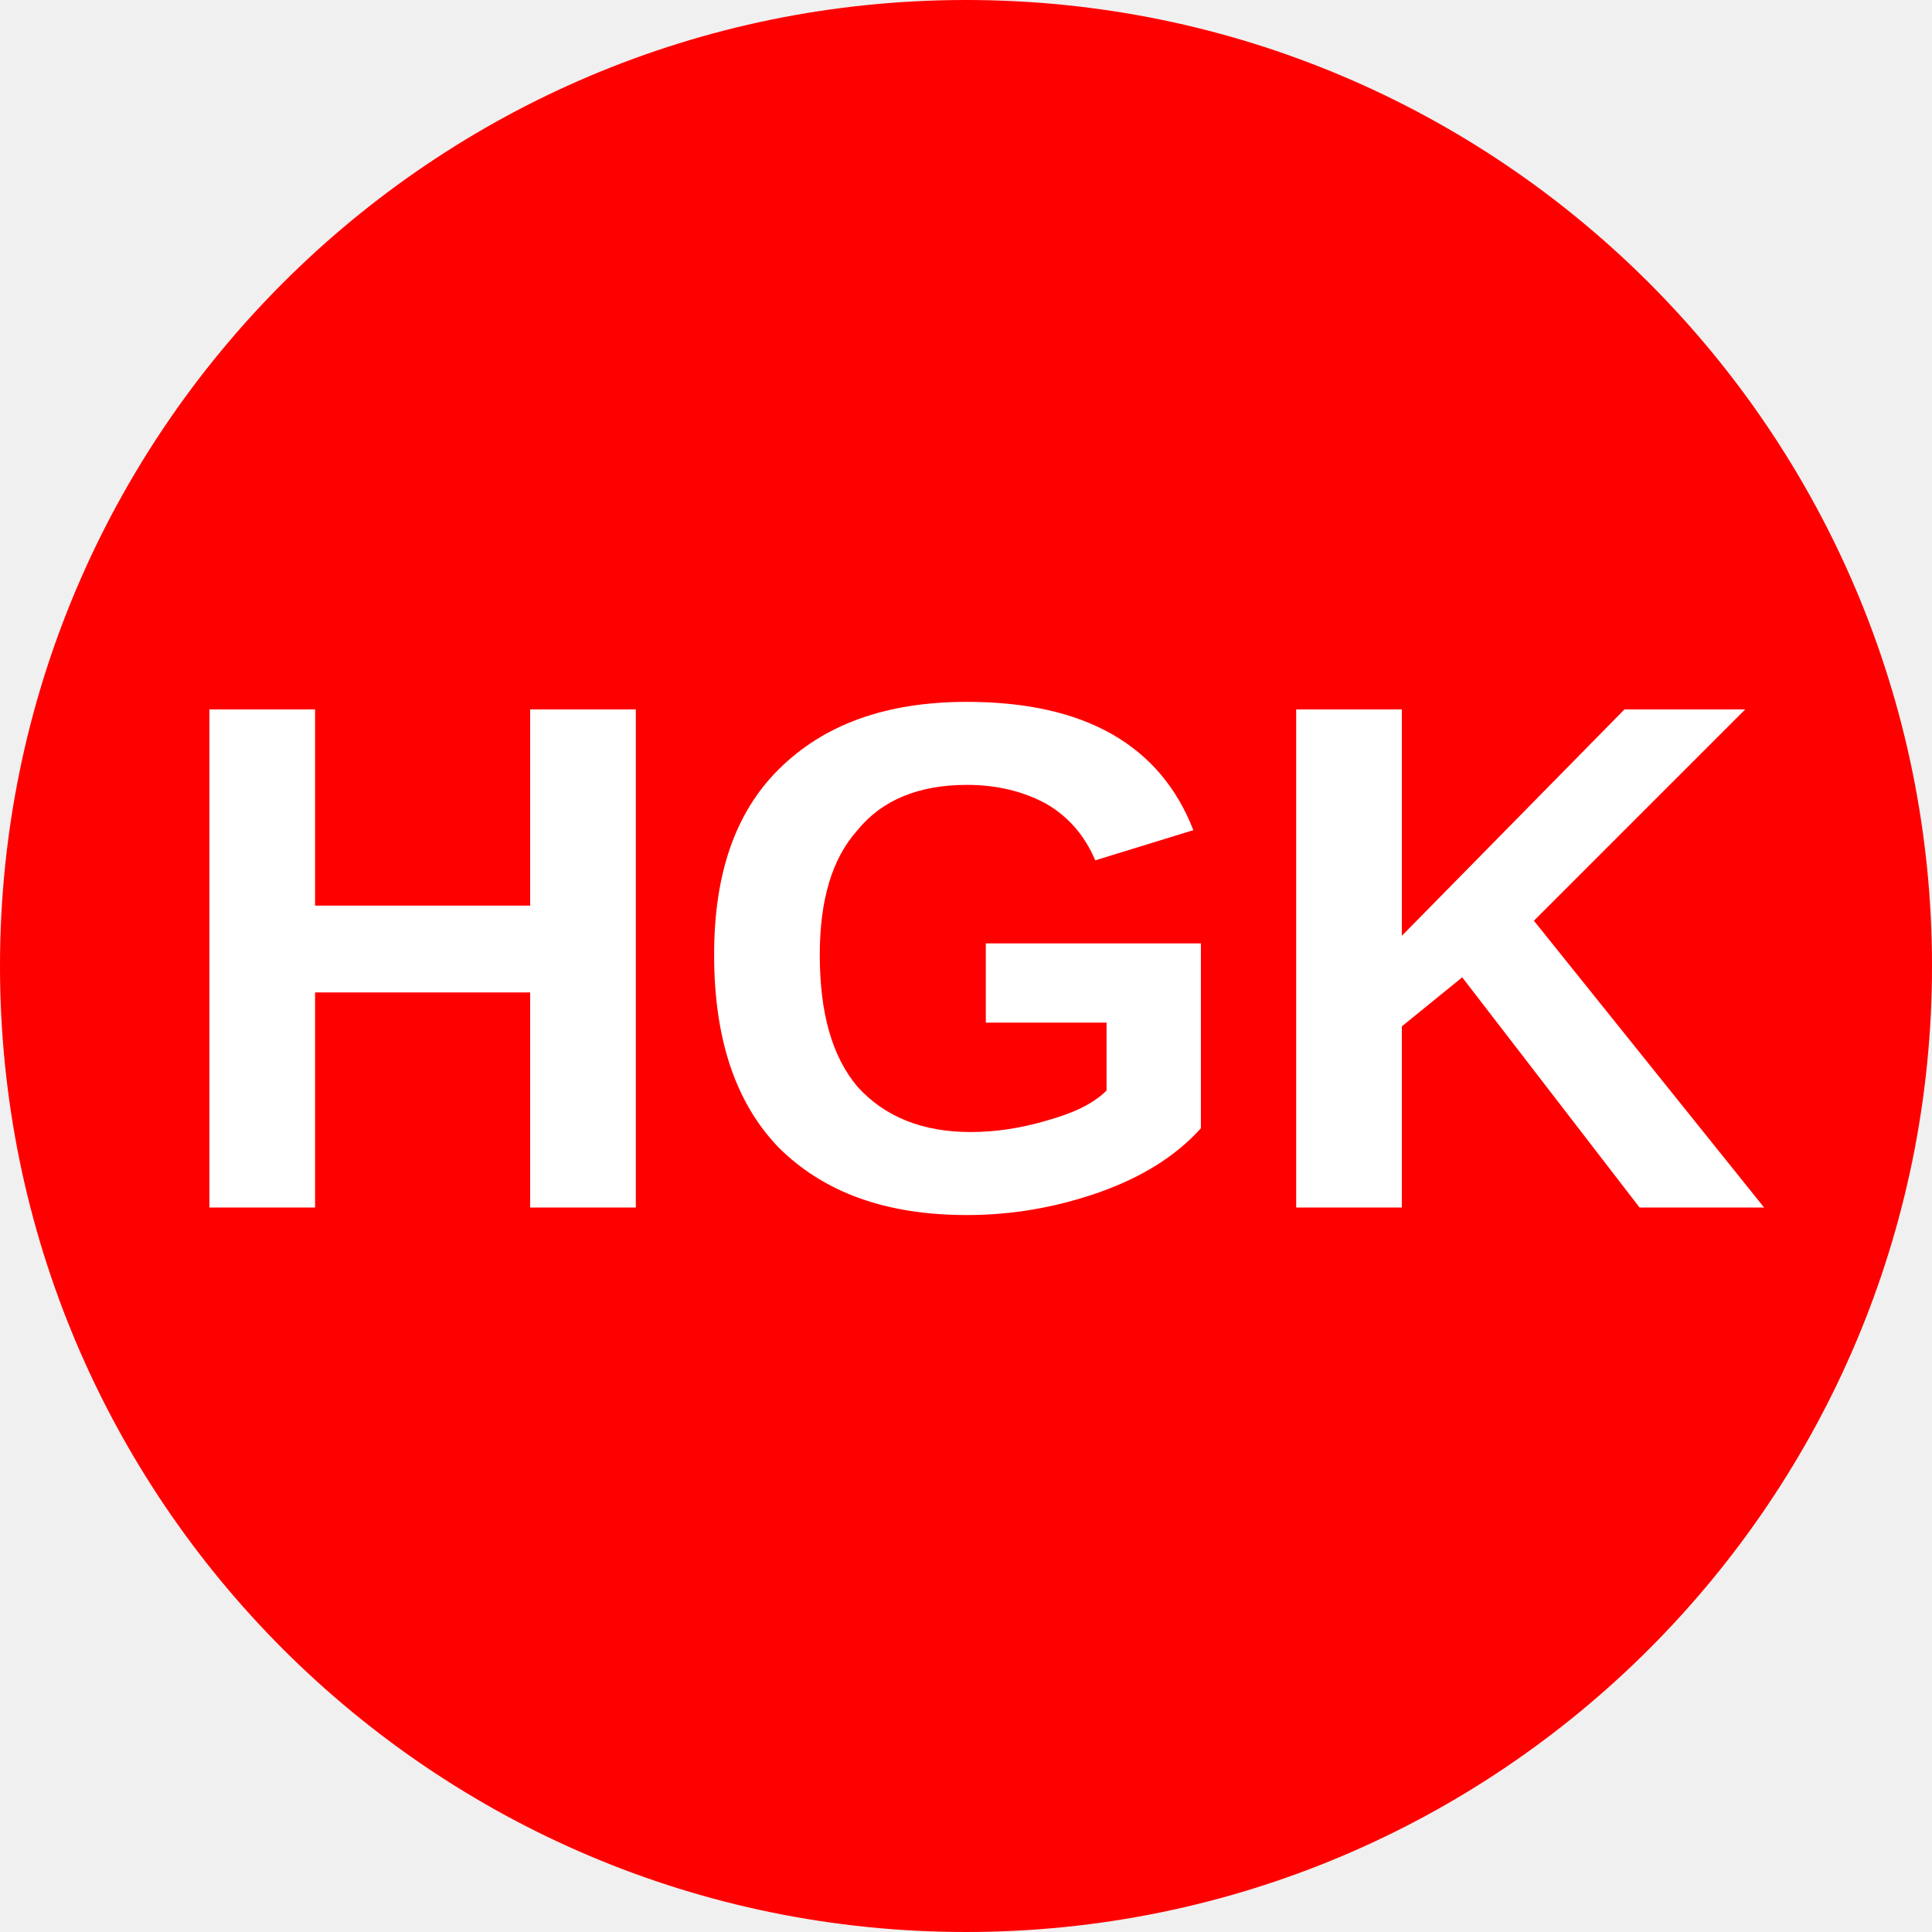
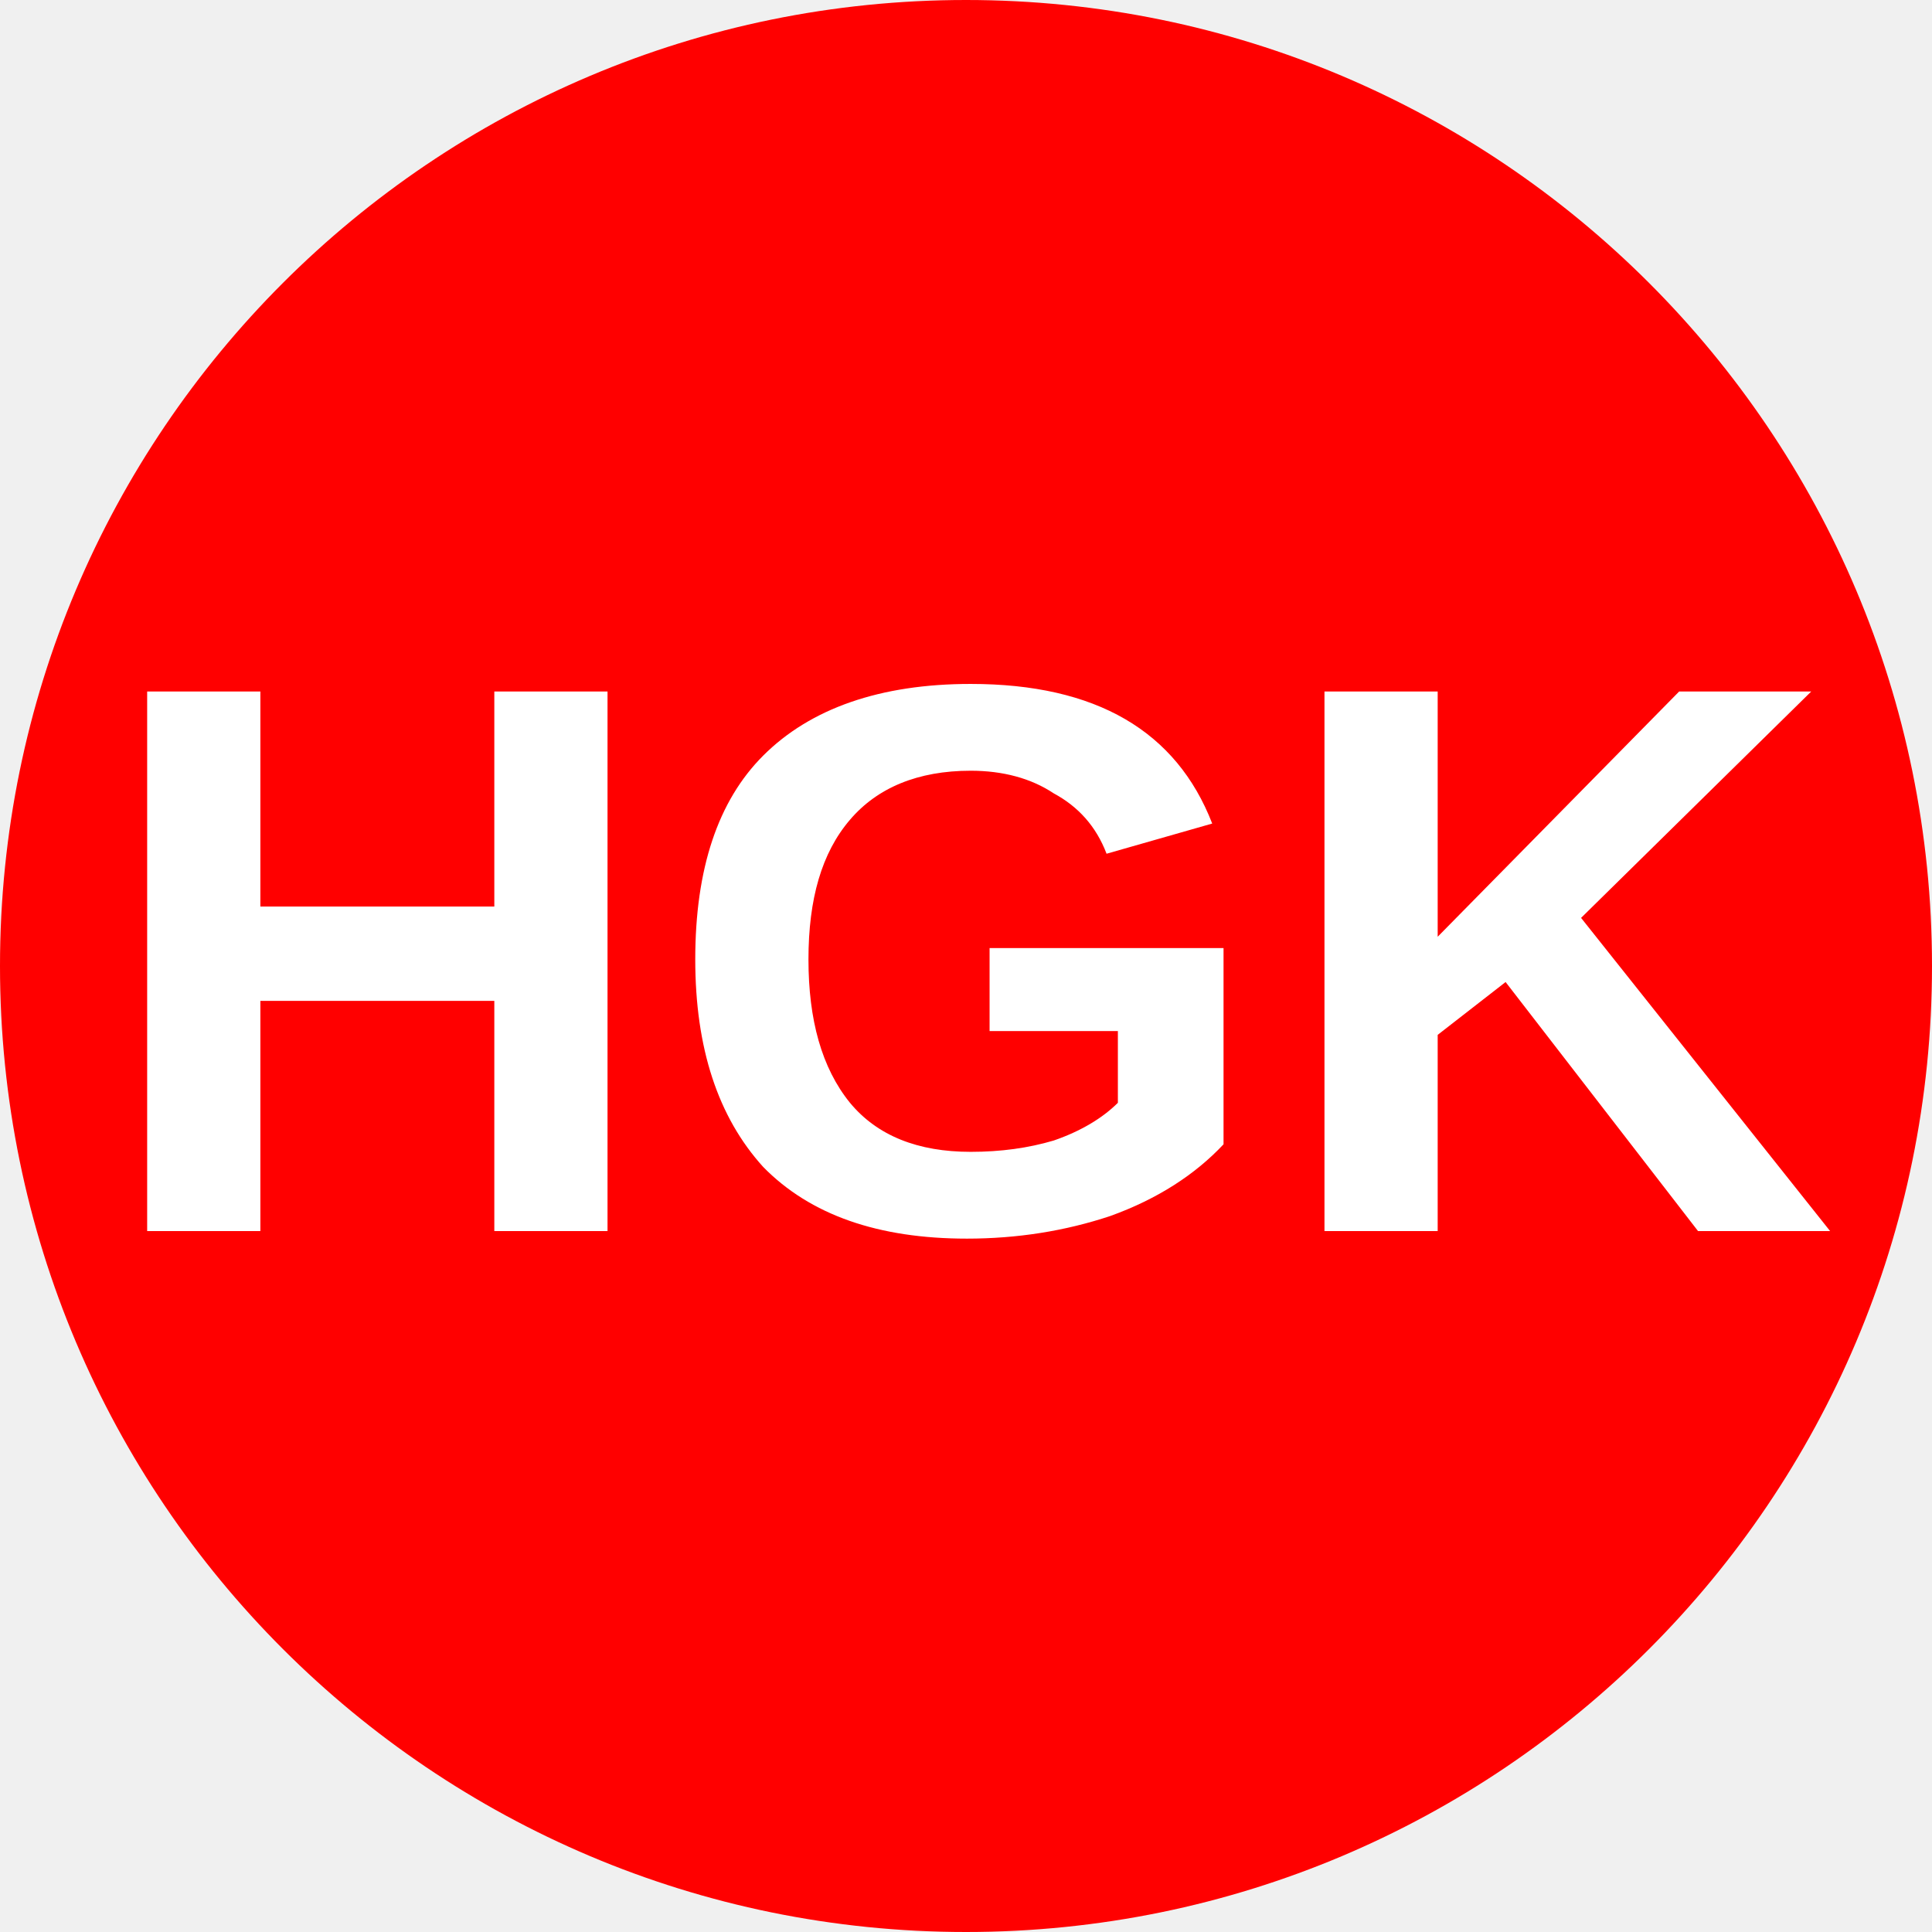
<svg xmlns="http://www.w3.org/2000/svg" viewBox="0 0 8 8">
  <circle cx="4" cy="4" r="4" fill="red" />
-   <text x="4" y="5" text-anchor="middle" font-weight="700" font-size="3" font-family="Arial" fill="#ffffff">HGK</text>
+   <text x="4" y="5.1" text-anchor="middle" font-weight="700" font-size="3.25" textLength="7.2" lengthAdjust="spacingAndGlyphs" font-family="Arial" fill="#fff">HGK</text>
</svg>
